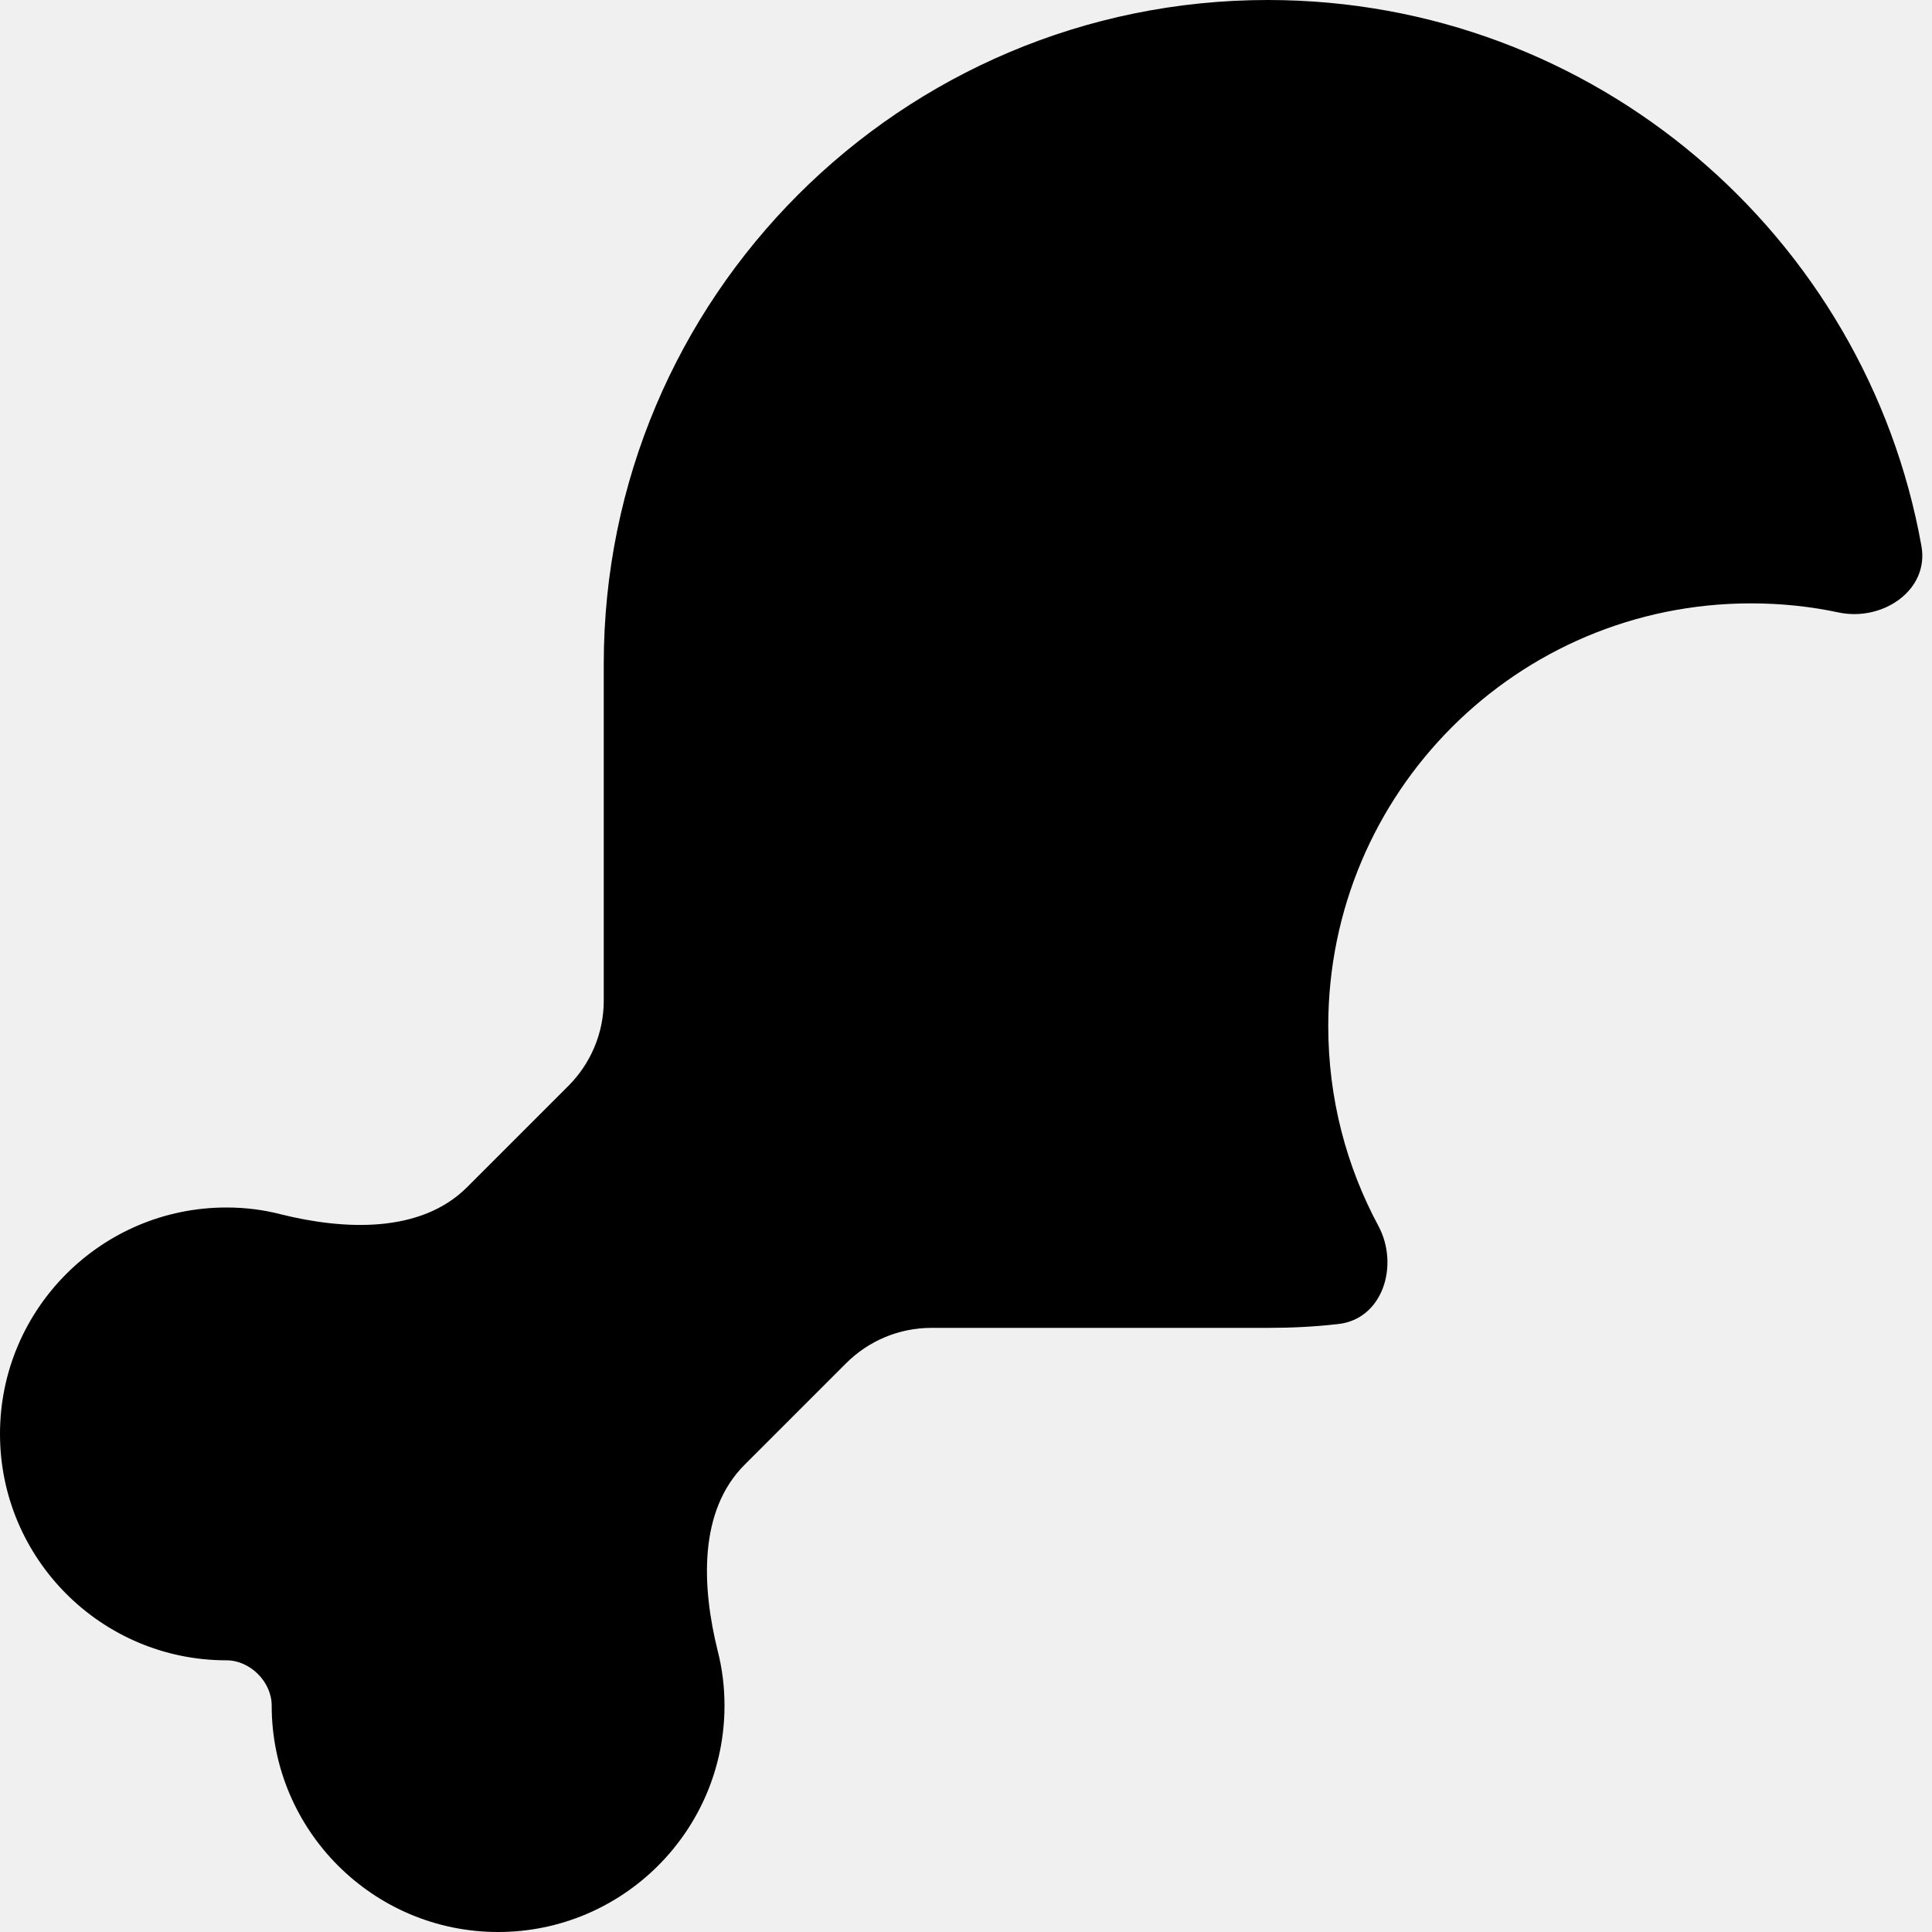
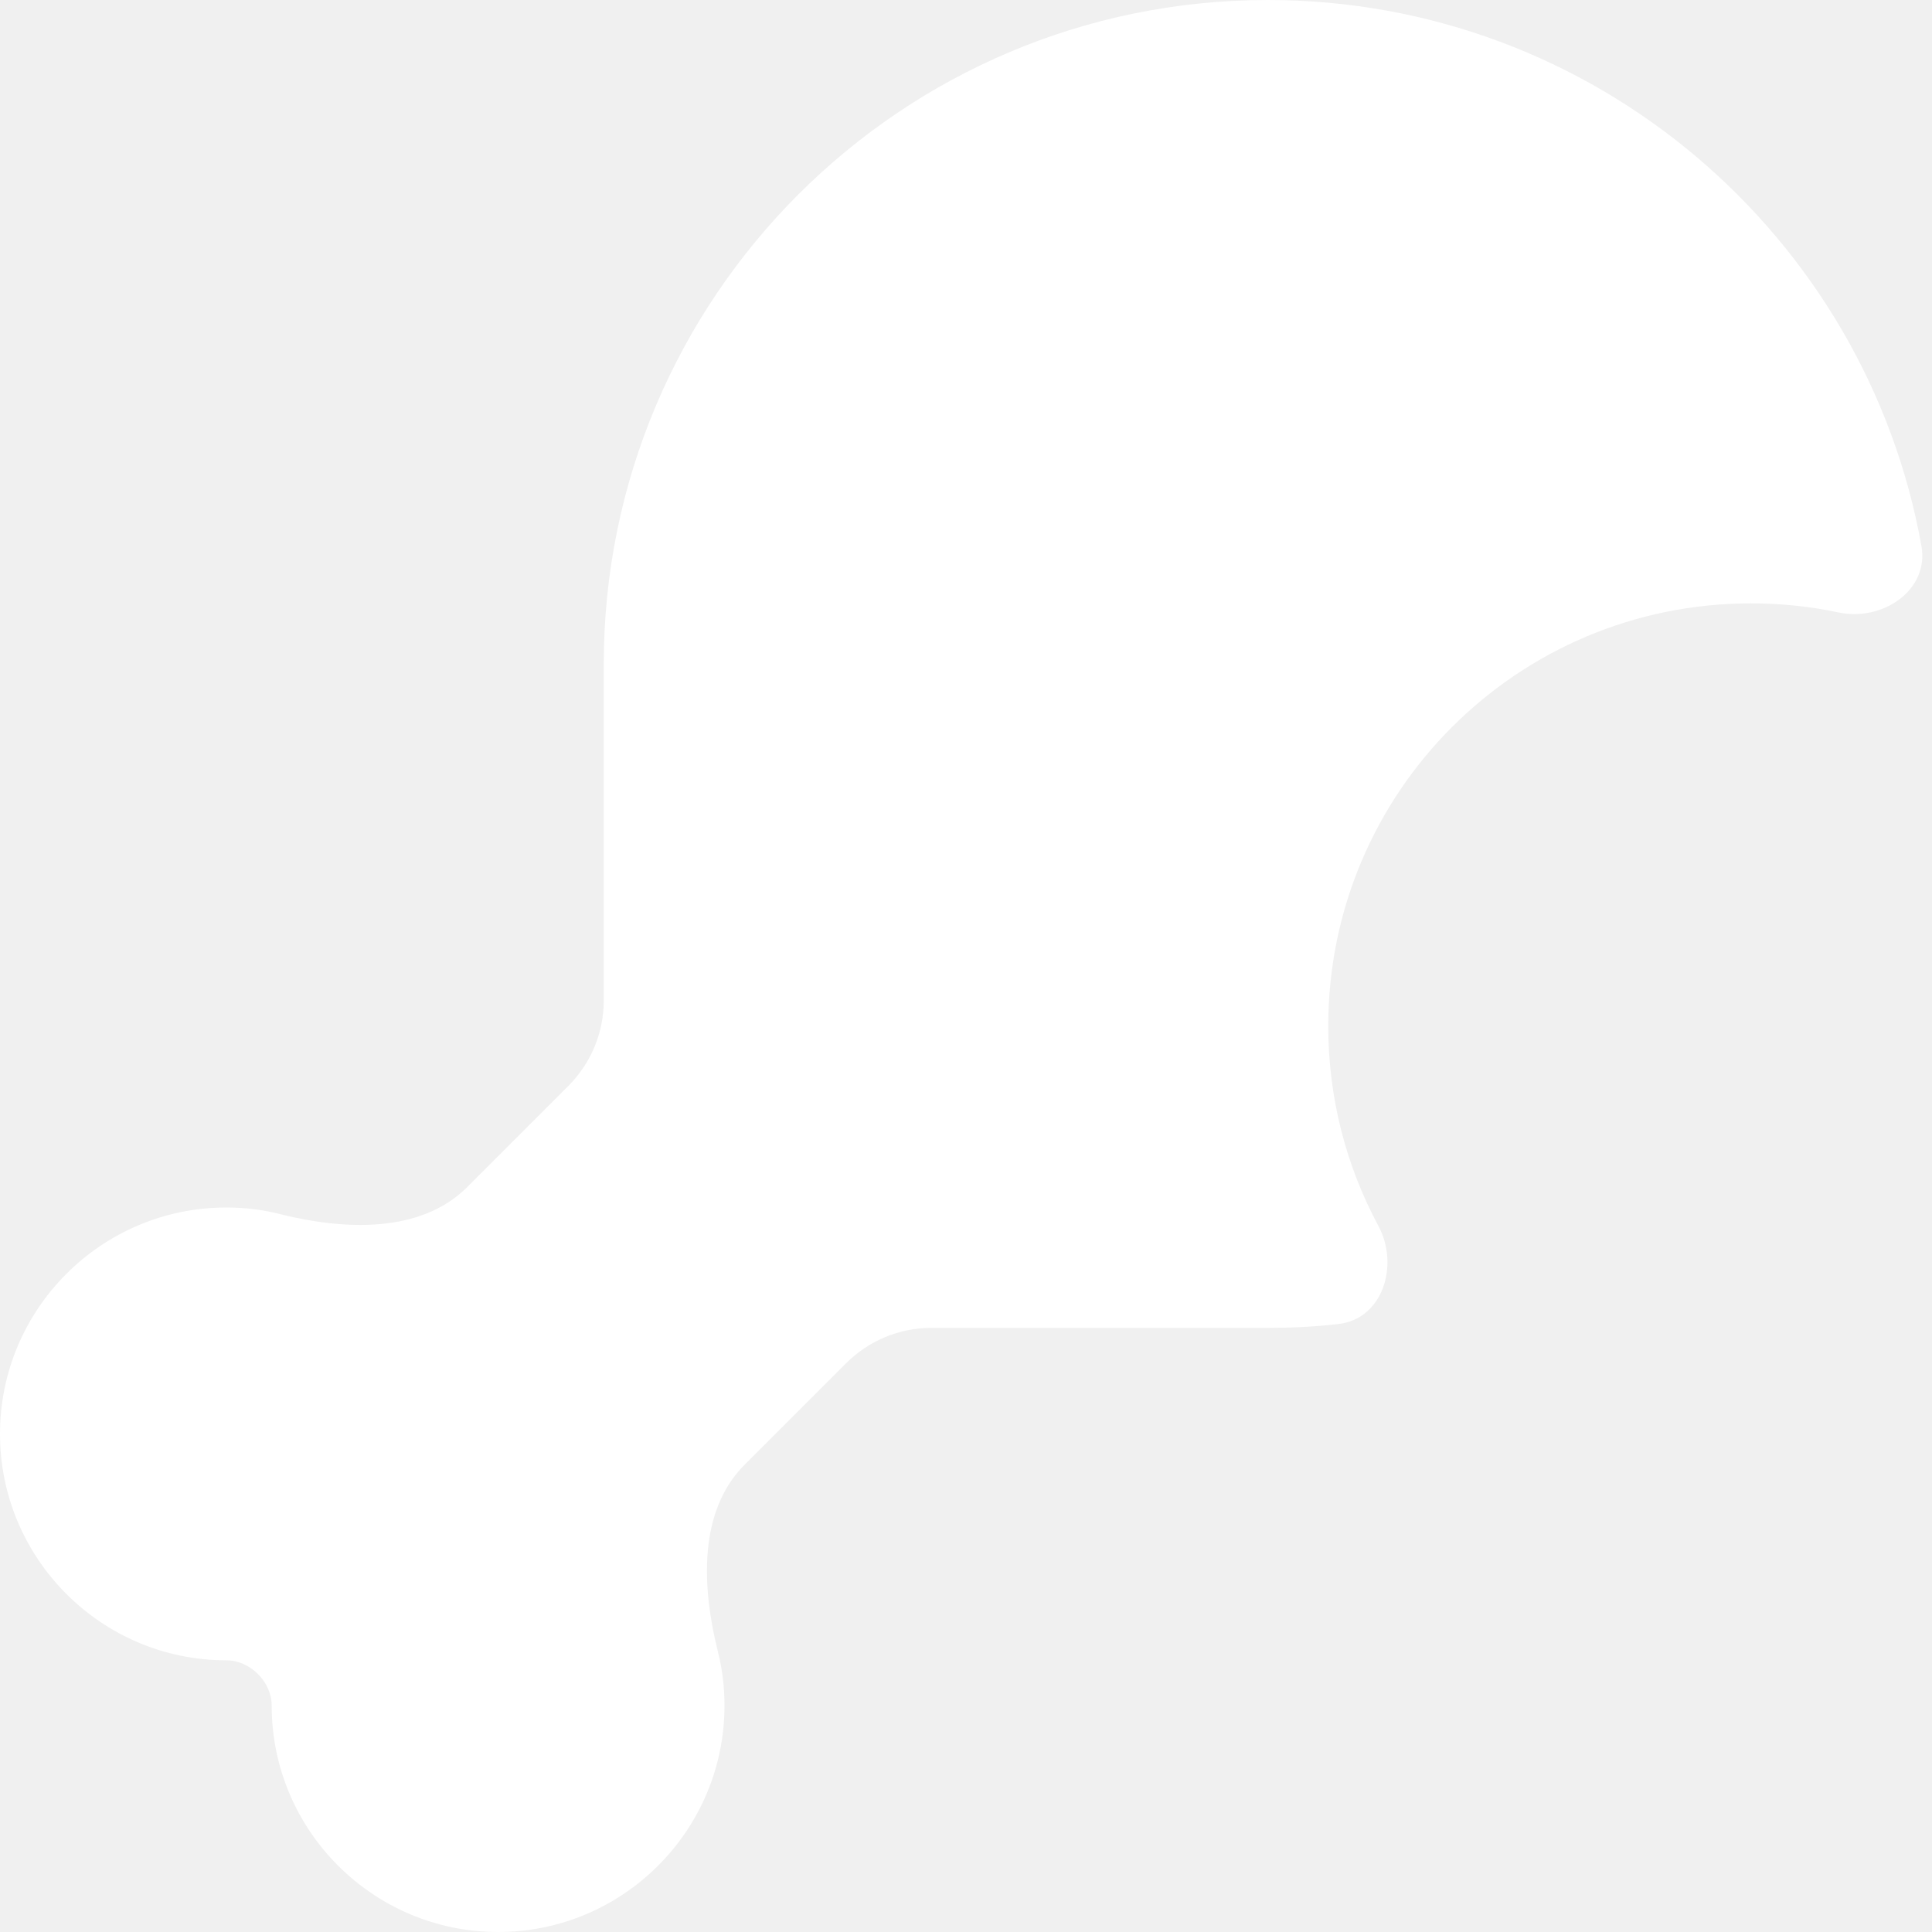
<svg xmlns="http://www.w3.org/2000/svg" viewBox="0 0 512 512">
-   <path d="M160 265.2c0 8.5-3.4 16.6-9.4 22.6l-26.8 26.8c-12.3 12.3-32.5 11.4-49.4 7.2C69.8 320.6 65 320 60 320c-33.1 0-60 26.9-60 60s26.9 60 60 60c6.3 0 12 5.7 12 12c0 33.1 26.9 60 60 60s60-26.9 60-60c0-5-.6-9.8-1.8-14.5c-4.2-16.9-5.2-37.1 7.2-49.4l26.8-26.8c6-6 14.1-9.4 22.6-9.4l89.2 0c6.3 0 12.4-.3 18.5-1c11.9-1.2 16.4-15.5 10.8-26c-8.5-15.8-13.3-33.8-13.3-53c0-61.9 50.1-112 112-112c8 0 15.7 .8 23.2 2.4c11.7 2.5 24.1-5.9 22-17.6C494.5 62.5 422.5 0 336 0C238.8 0 160 78.8 160 176l0 89.2z" />
+   <path fill="#ffffff" d="M160 265.2c0 8.5-3.4 16.6-9.4 22.6l-26.8 26.8c-12.3 12.3-32.5 11.4-49.4 7.2C69.8 320.6 65 320 60 320c-33.1 0-60 26.9-60 60s26.9 60 60 60c6.3 0 12 5.7 12 12c0 33.1 26.9 60 60 60s60-26.9 60-60c0-5-.6-9.8-1.8-14.5c-4.2-16.9-5.2-37.1 7.2-49.4l26.8-26.8c6-6 14.1-9.4 22.6-9.4l89.2 0c6.3 0 12.4-.3 18.5-1c11.9-1.2 16.4-15.5 10.8-26c-8.5-15.8-13.3-33.8-13.3-53c0-61.9 50.1-112 112-112c8 0 15.7 .8 23.2 2.4c11.7 2.5 24.1-5.9 22-17.6C494.5 62.5 422.5 0 336 0C238.8 0 160 78.8 160 176l0 89.2z" />
</svg>
